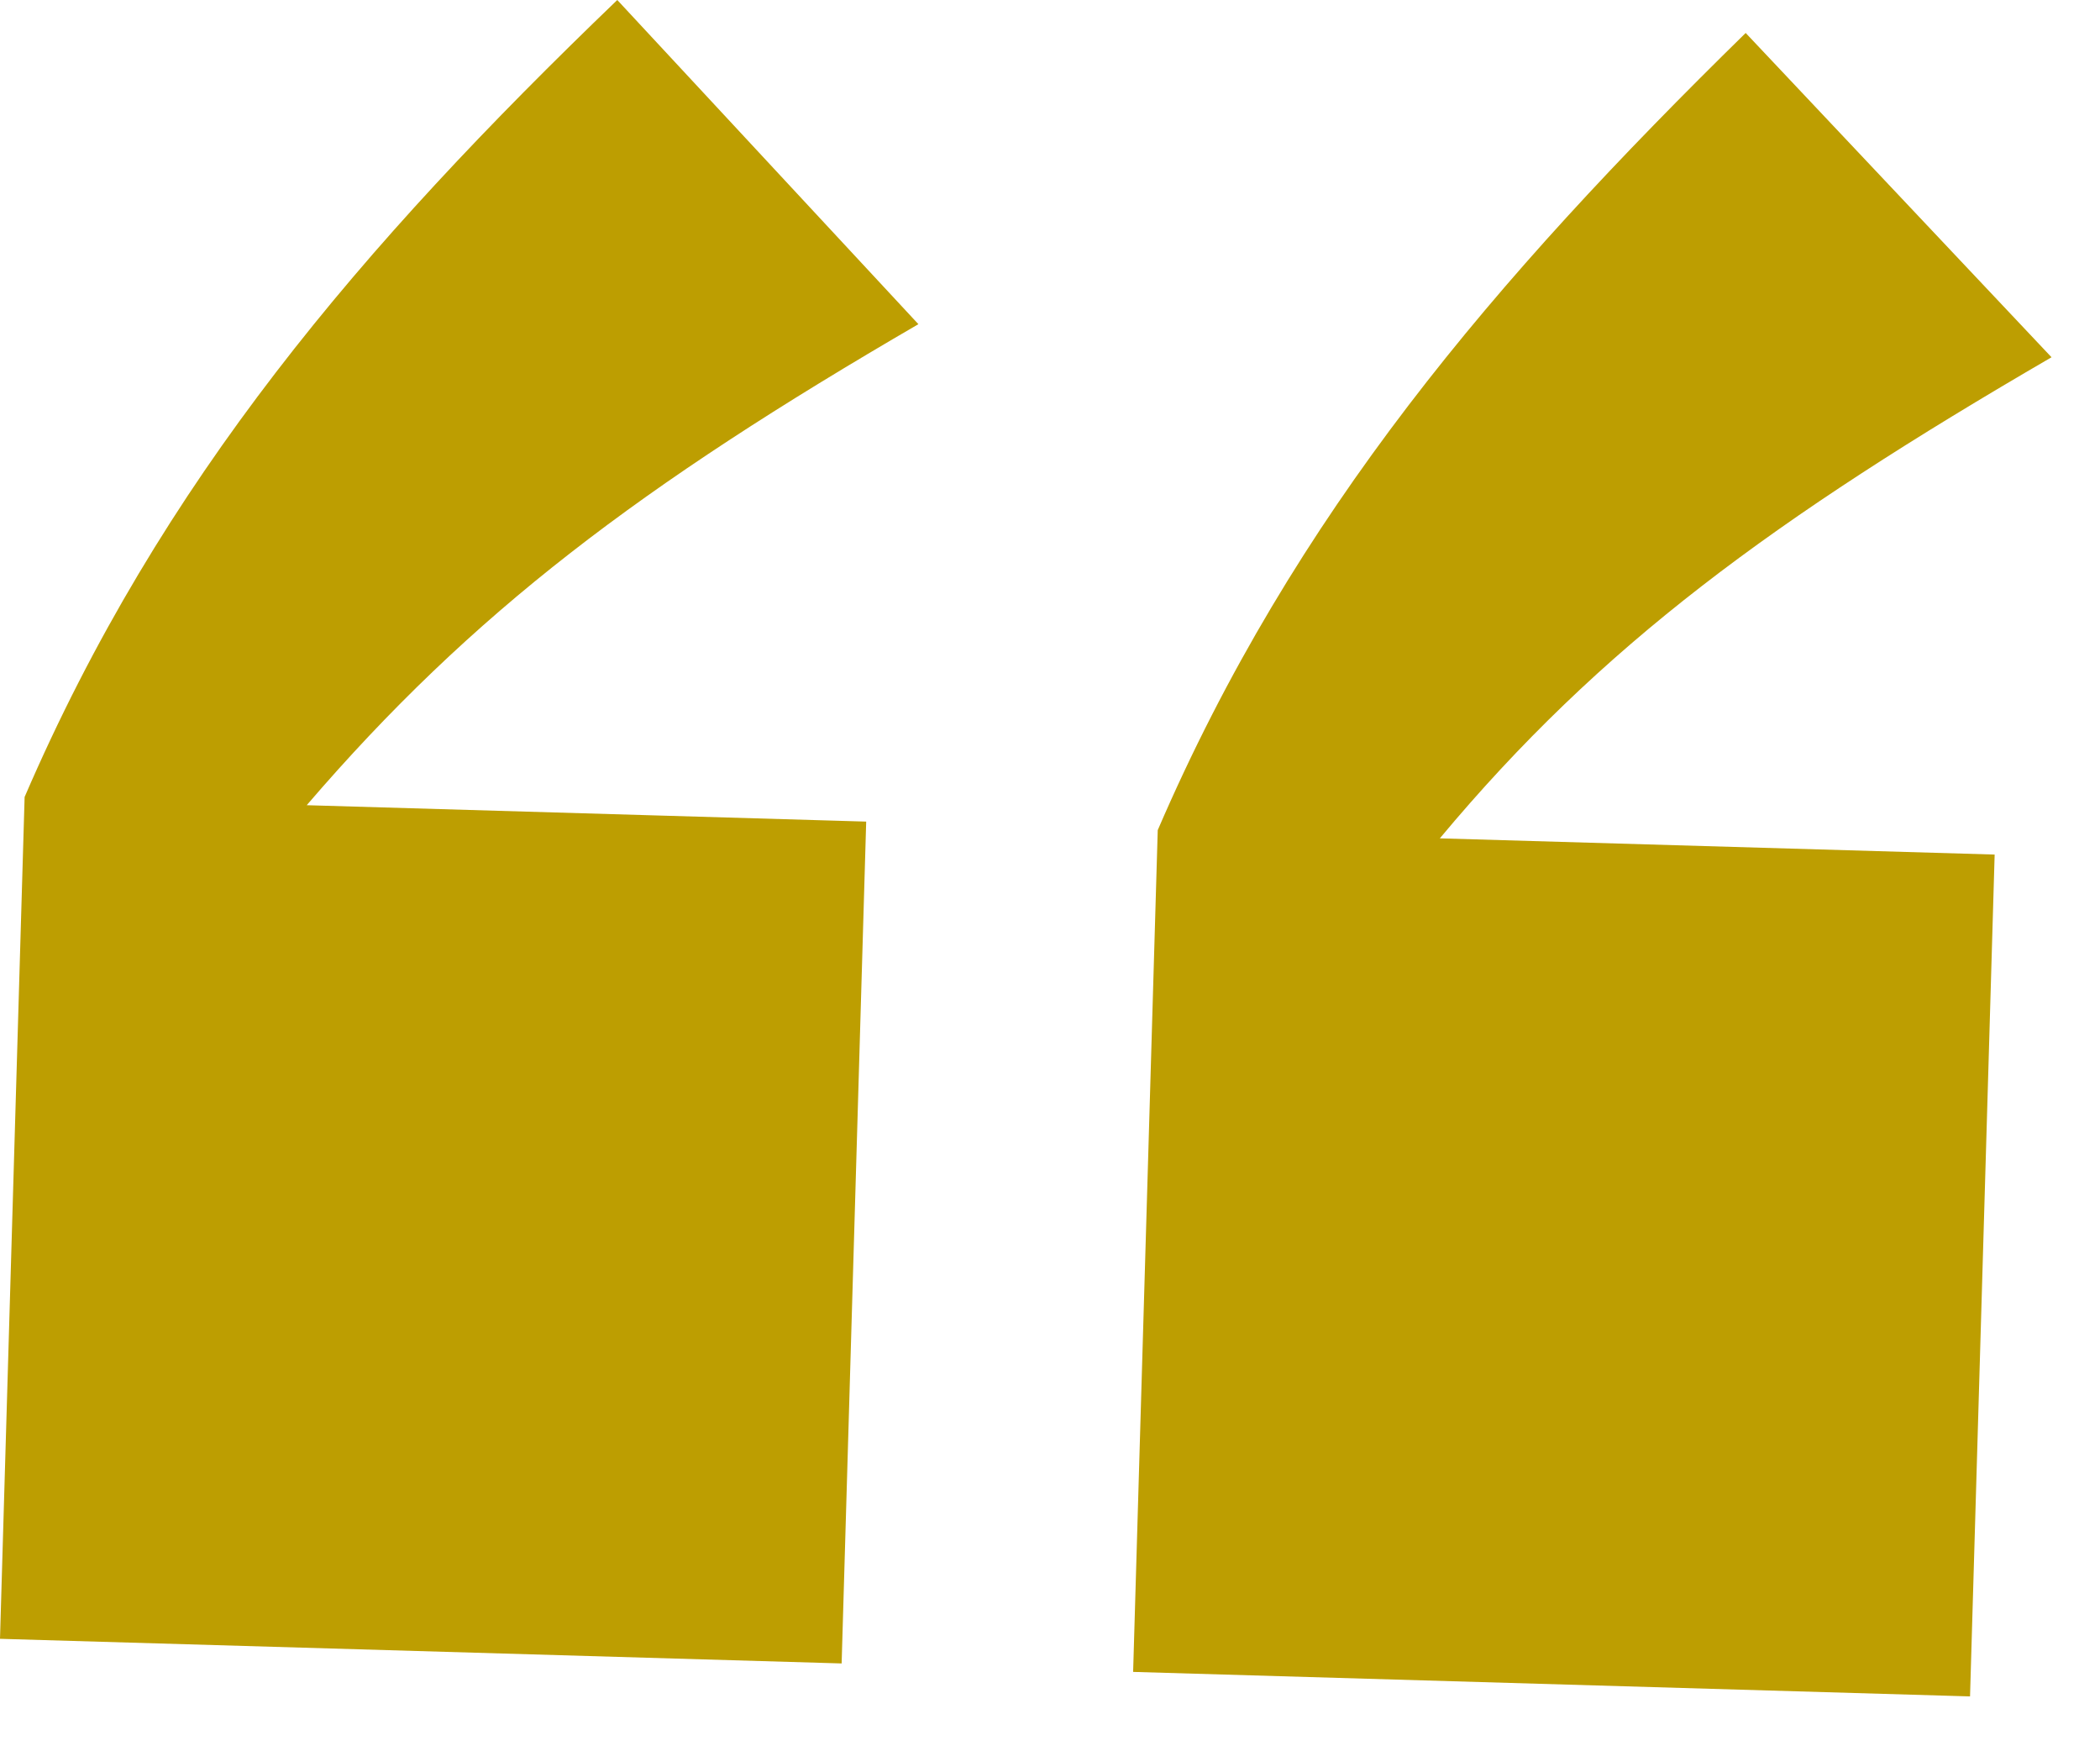
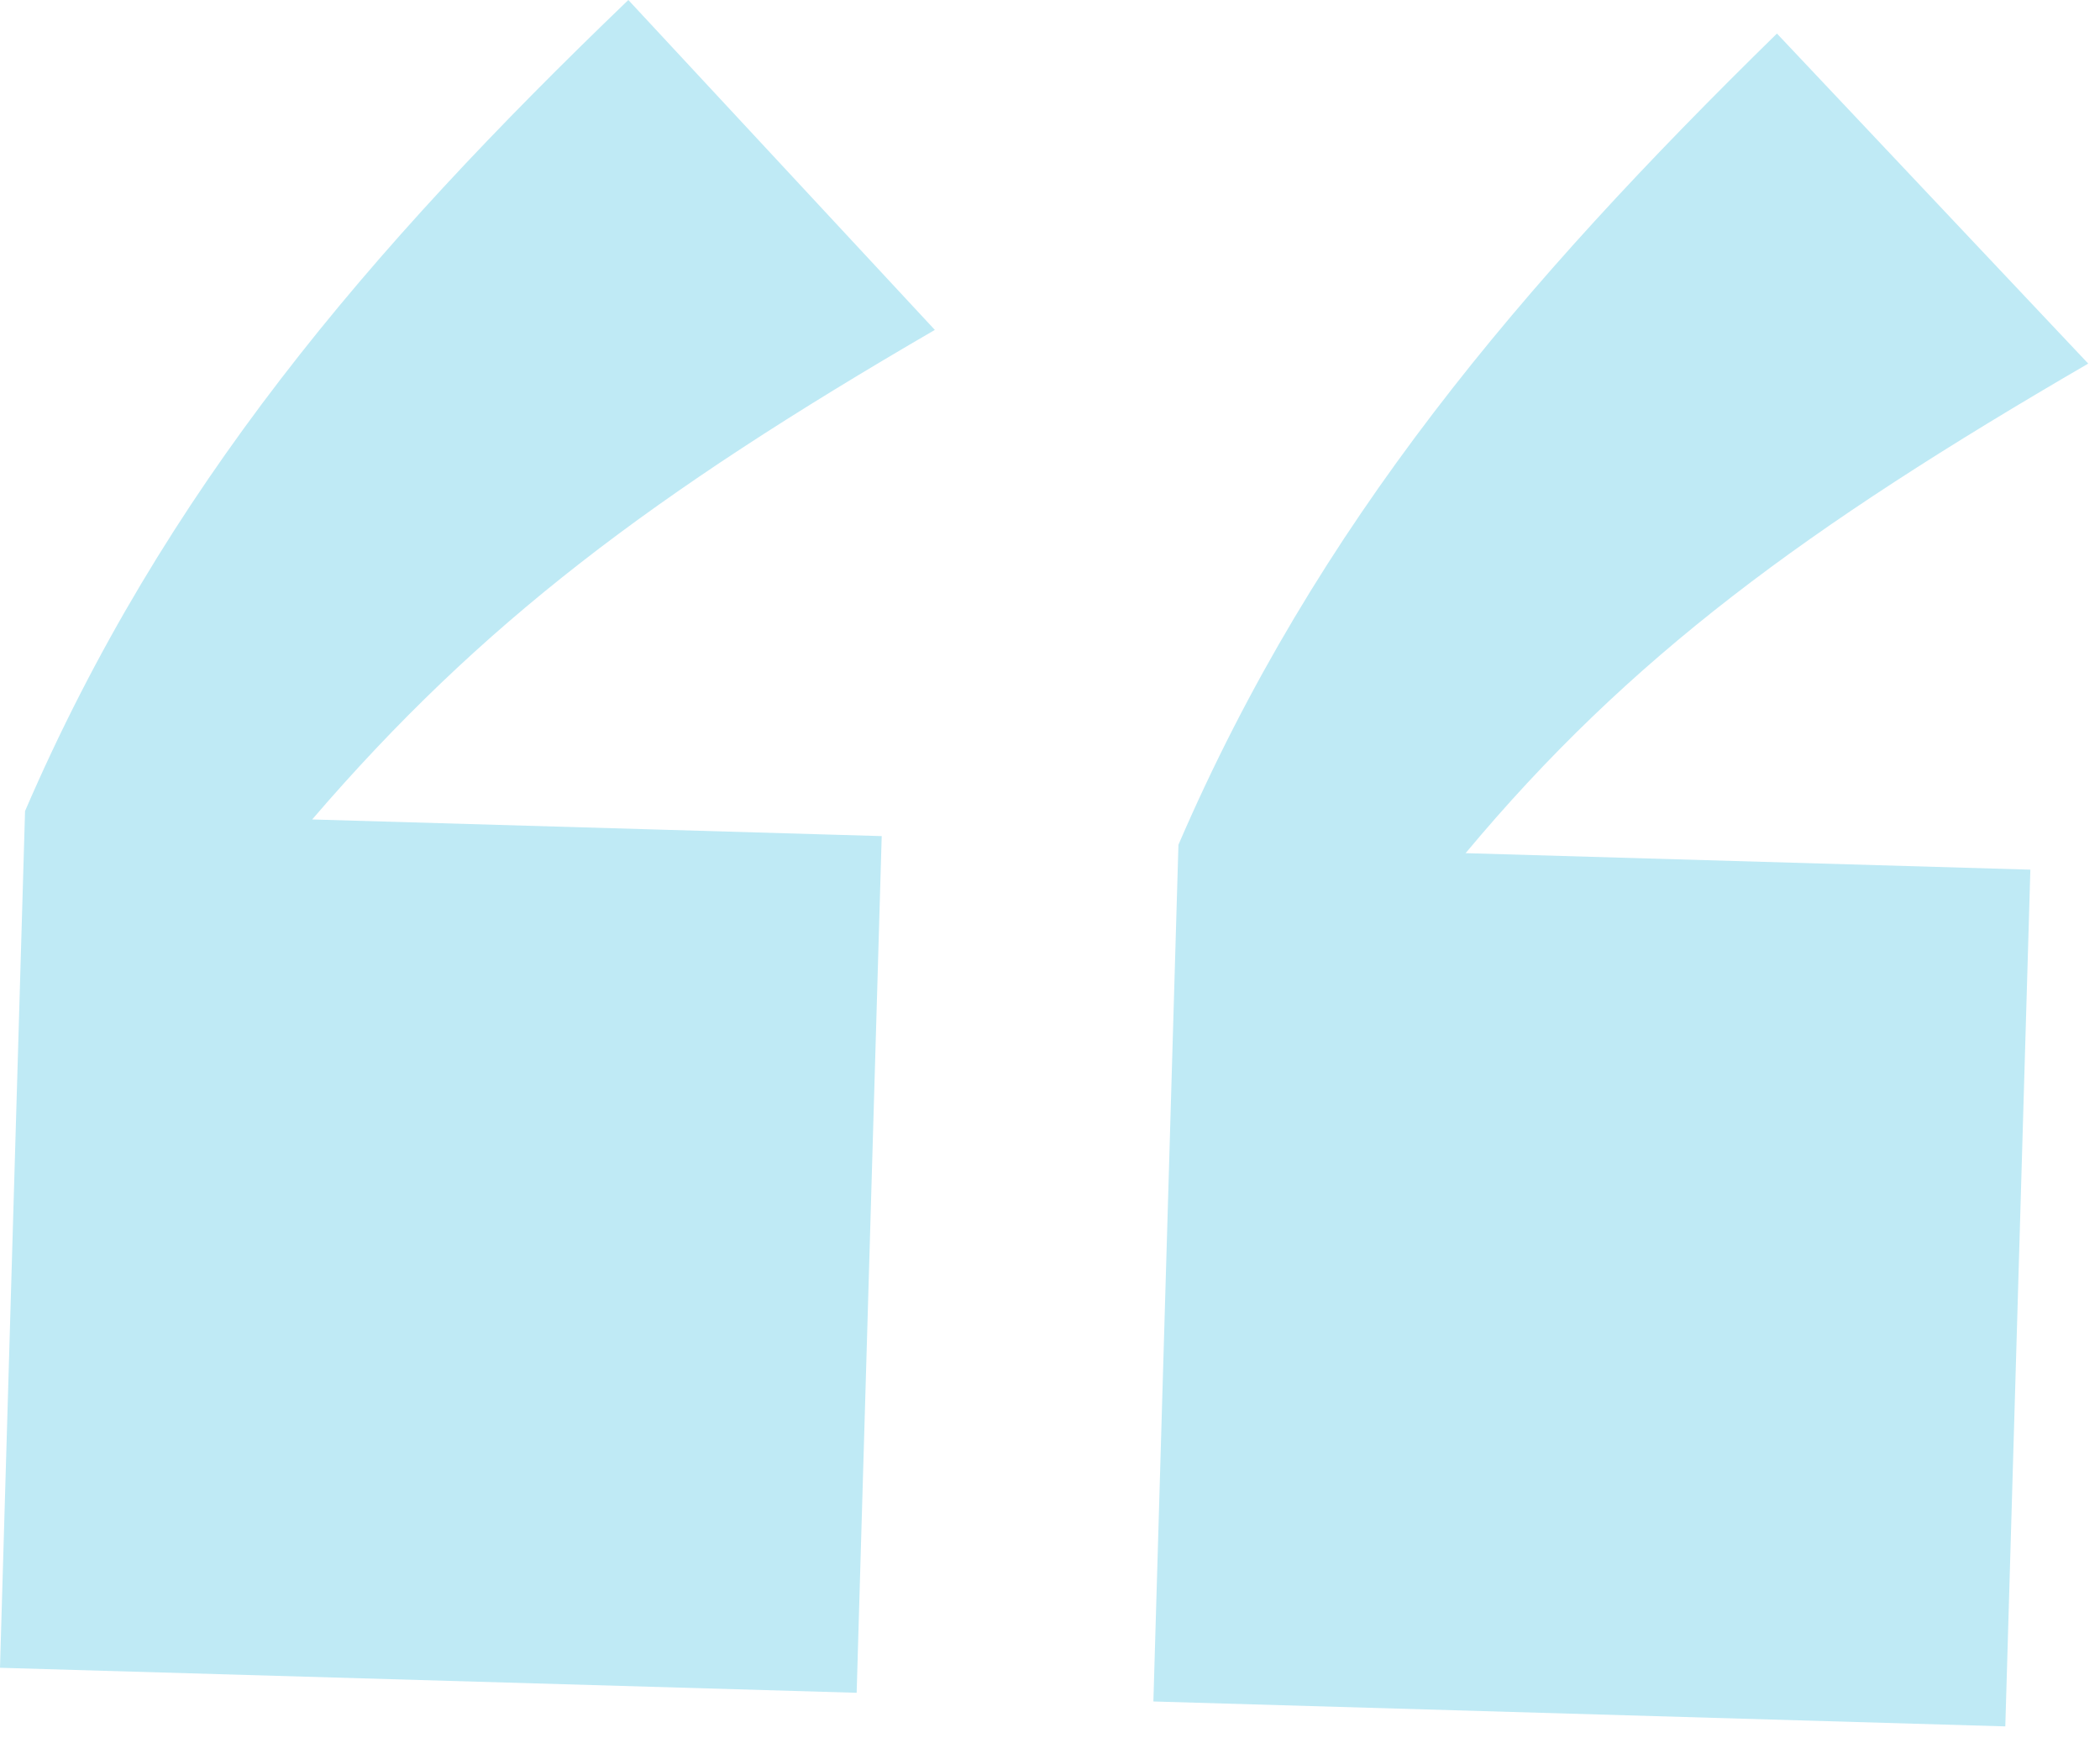
- <svg xmlns="http://www.w3.org/2000/svg" width="36" height="30" viewBox="0 0 36 30" fill="none">
-   <path d="M15.744 5.556C10.984 8.321 8.097 10.495 5.258 13.8L14.849 14.081L14.428 28.509L-1.6978e-06 28.087L0.422 13.659C2.758 8.242 6.183 4.228 10.582 -6.30375e-06L15.744 5.556ZM35.169 6.123C30.409 8.889 27.442 11.061 24.683 14.368L34.194 14.646L33.772 29.074L19.425 28.654L19.847 14.227C22.183 8.809 25.608 4.795 29.926 0.565L35.169 6.123Z" fill="#BD9E01" />
+ <svg xmlns="http://www.w3.org/2000/svg" width="43" height="36" viewBox="0 0 43 36" fill="none">
+   <path d="M19.142 6.755C13.355 10.117 9.845 12.76 6.392 16.779L18.054 17.12L17.541 34.661L-6.72778e-05 34.149L0.513 16.607C3.353 10.021 7.517 5.14 12.866 0L19.142 6.755ZM42.759 7.445C36.972 10.807 33.364 13.448 30.01 17.469L41.574 17.807L41.061 35.349L23.617 34.839L24.13 17.297C26.971 10.711 31.135 5.83 36.385 0.687L42.759 7.445Z" fill="#BFEAF5" />
</svg>
